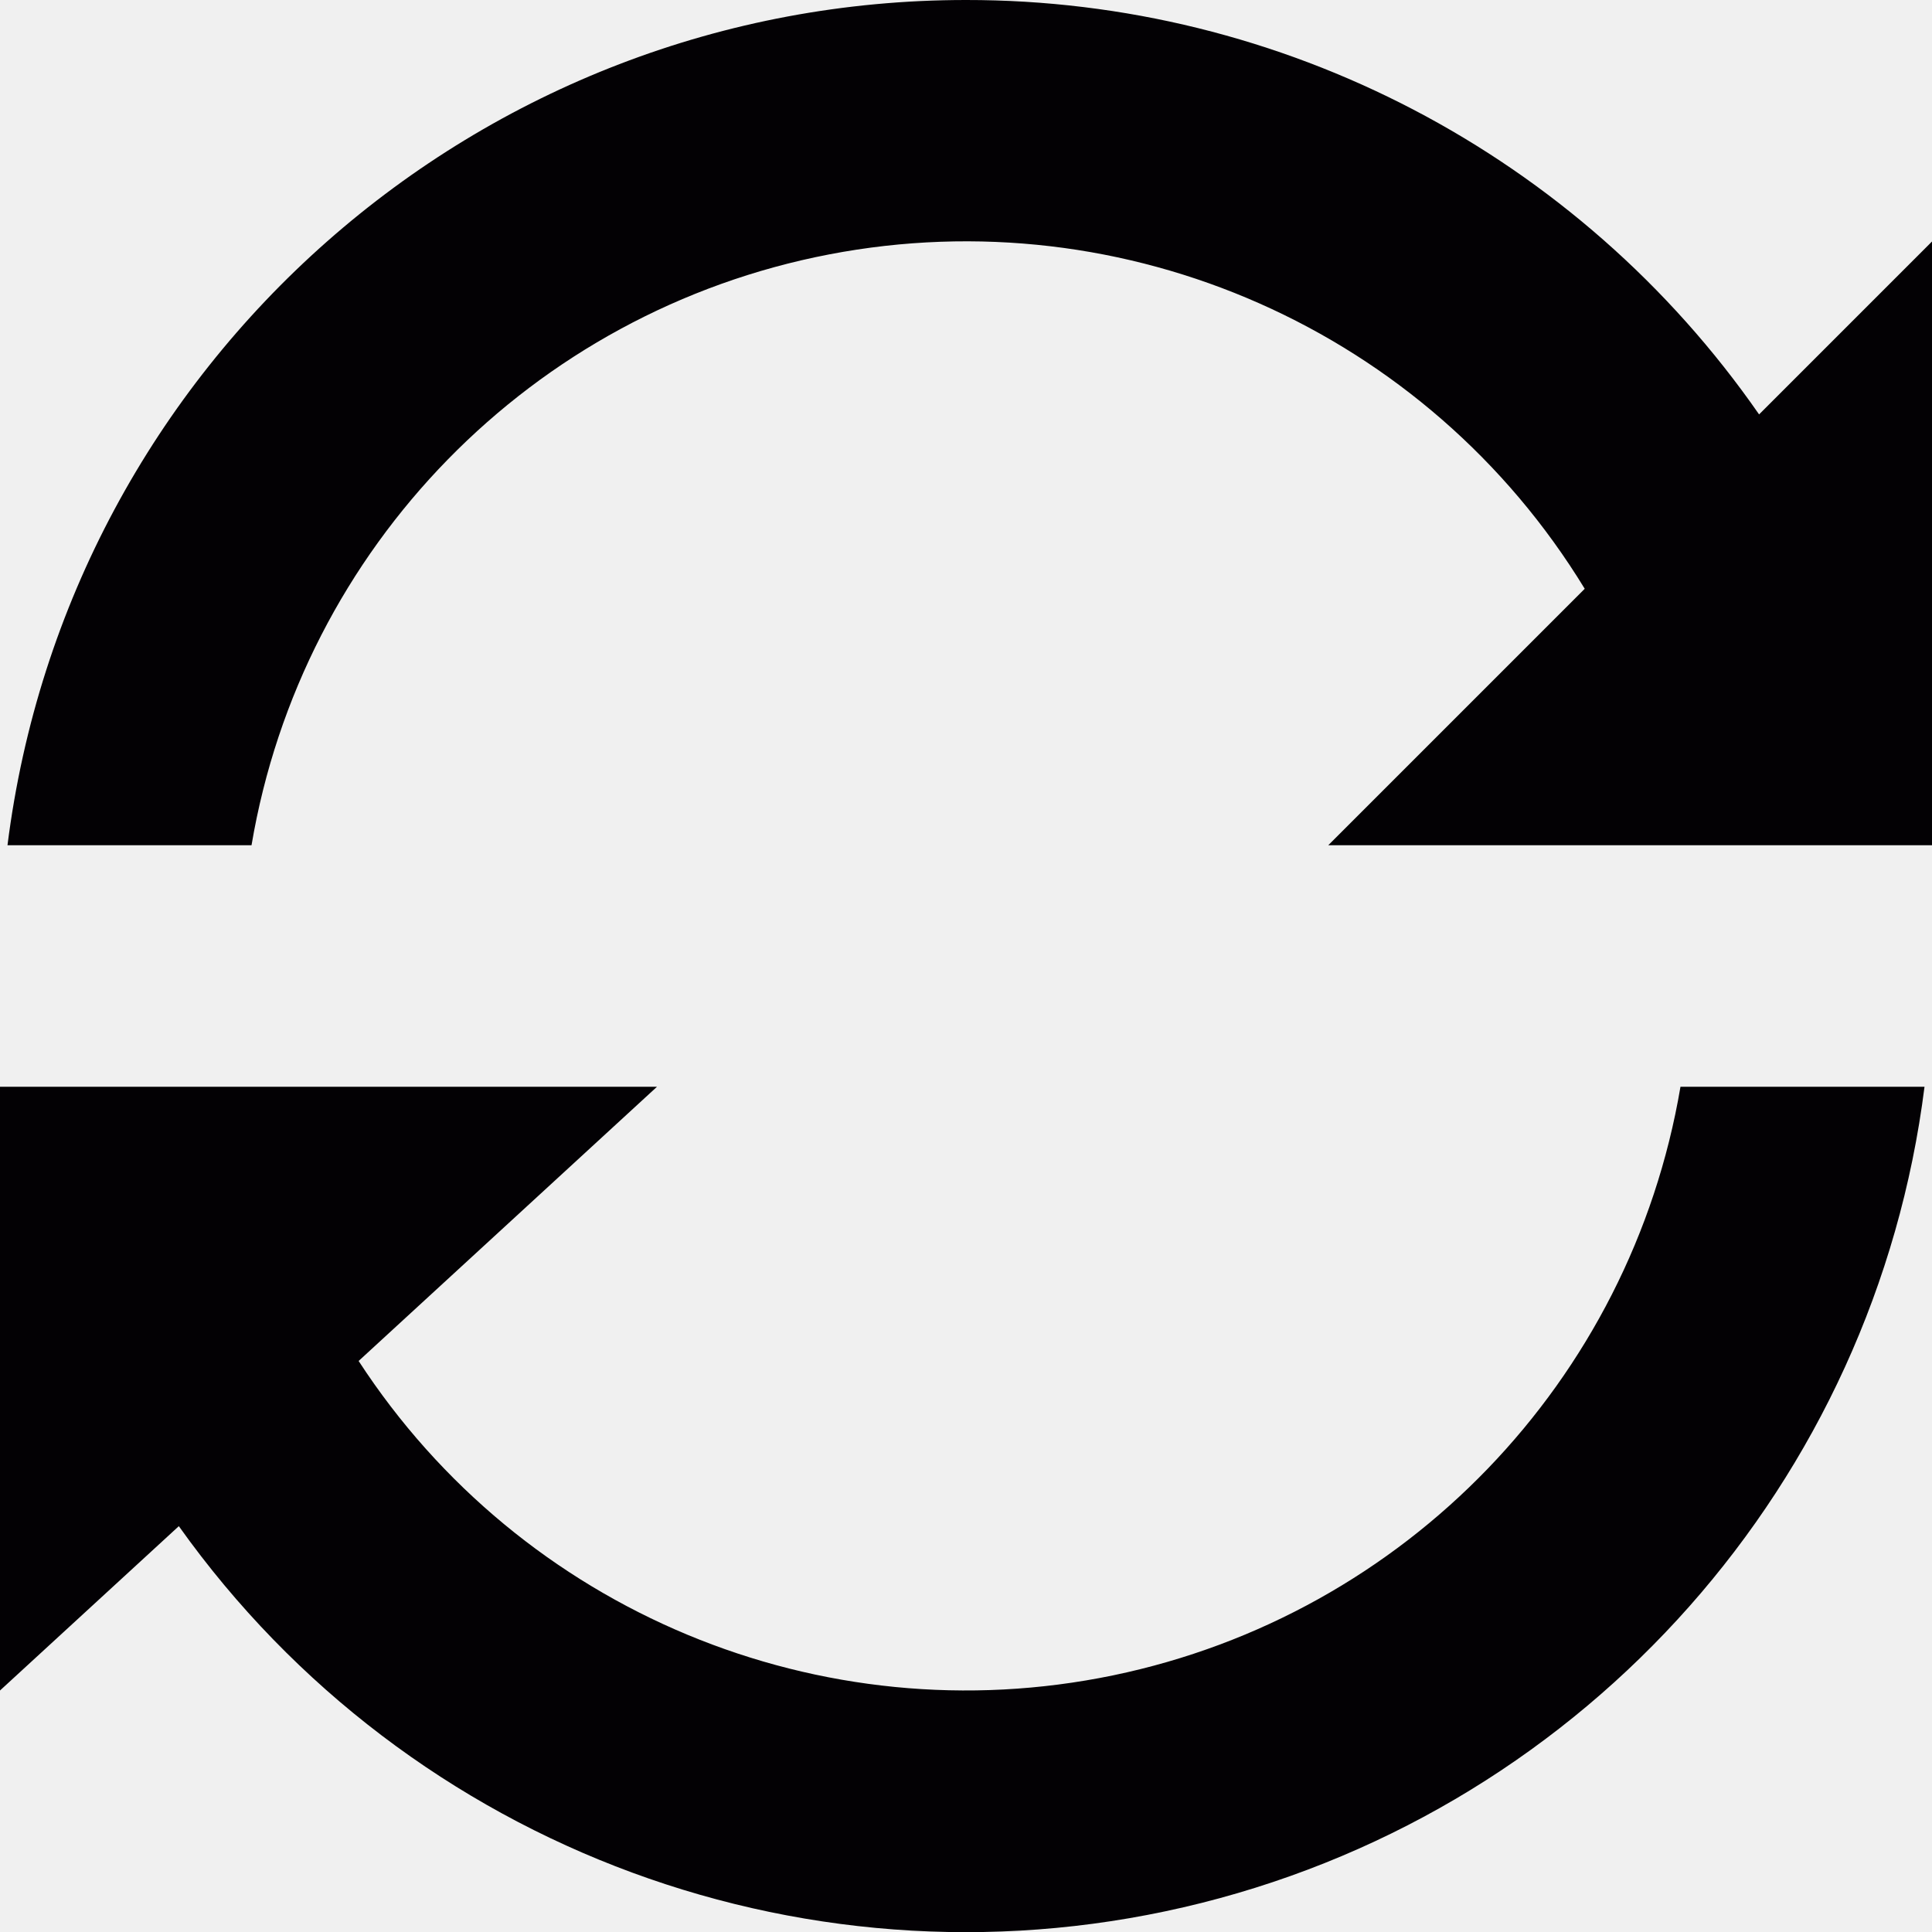
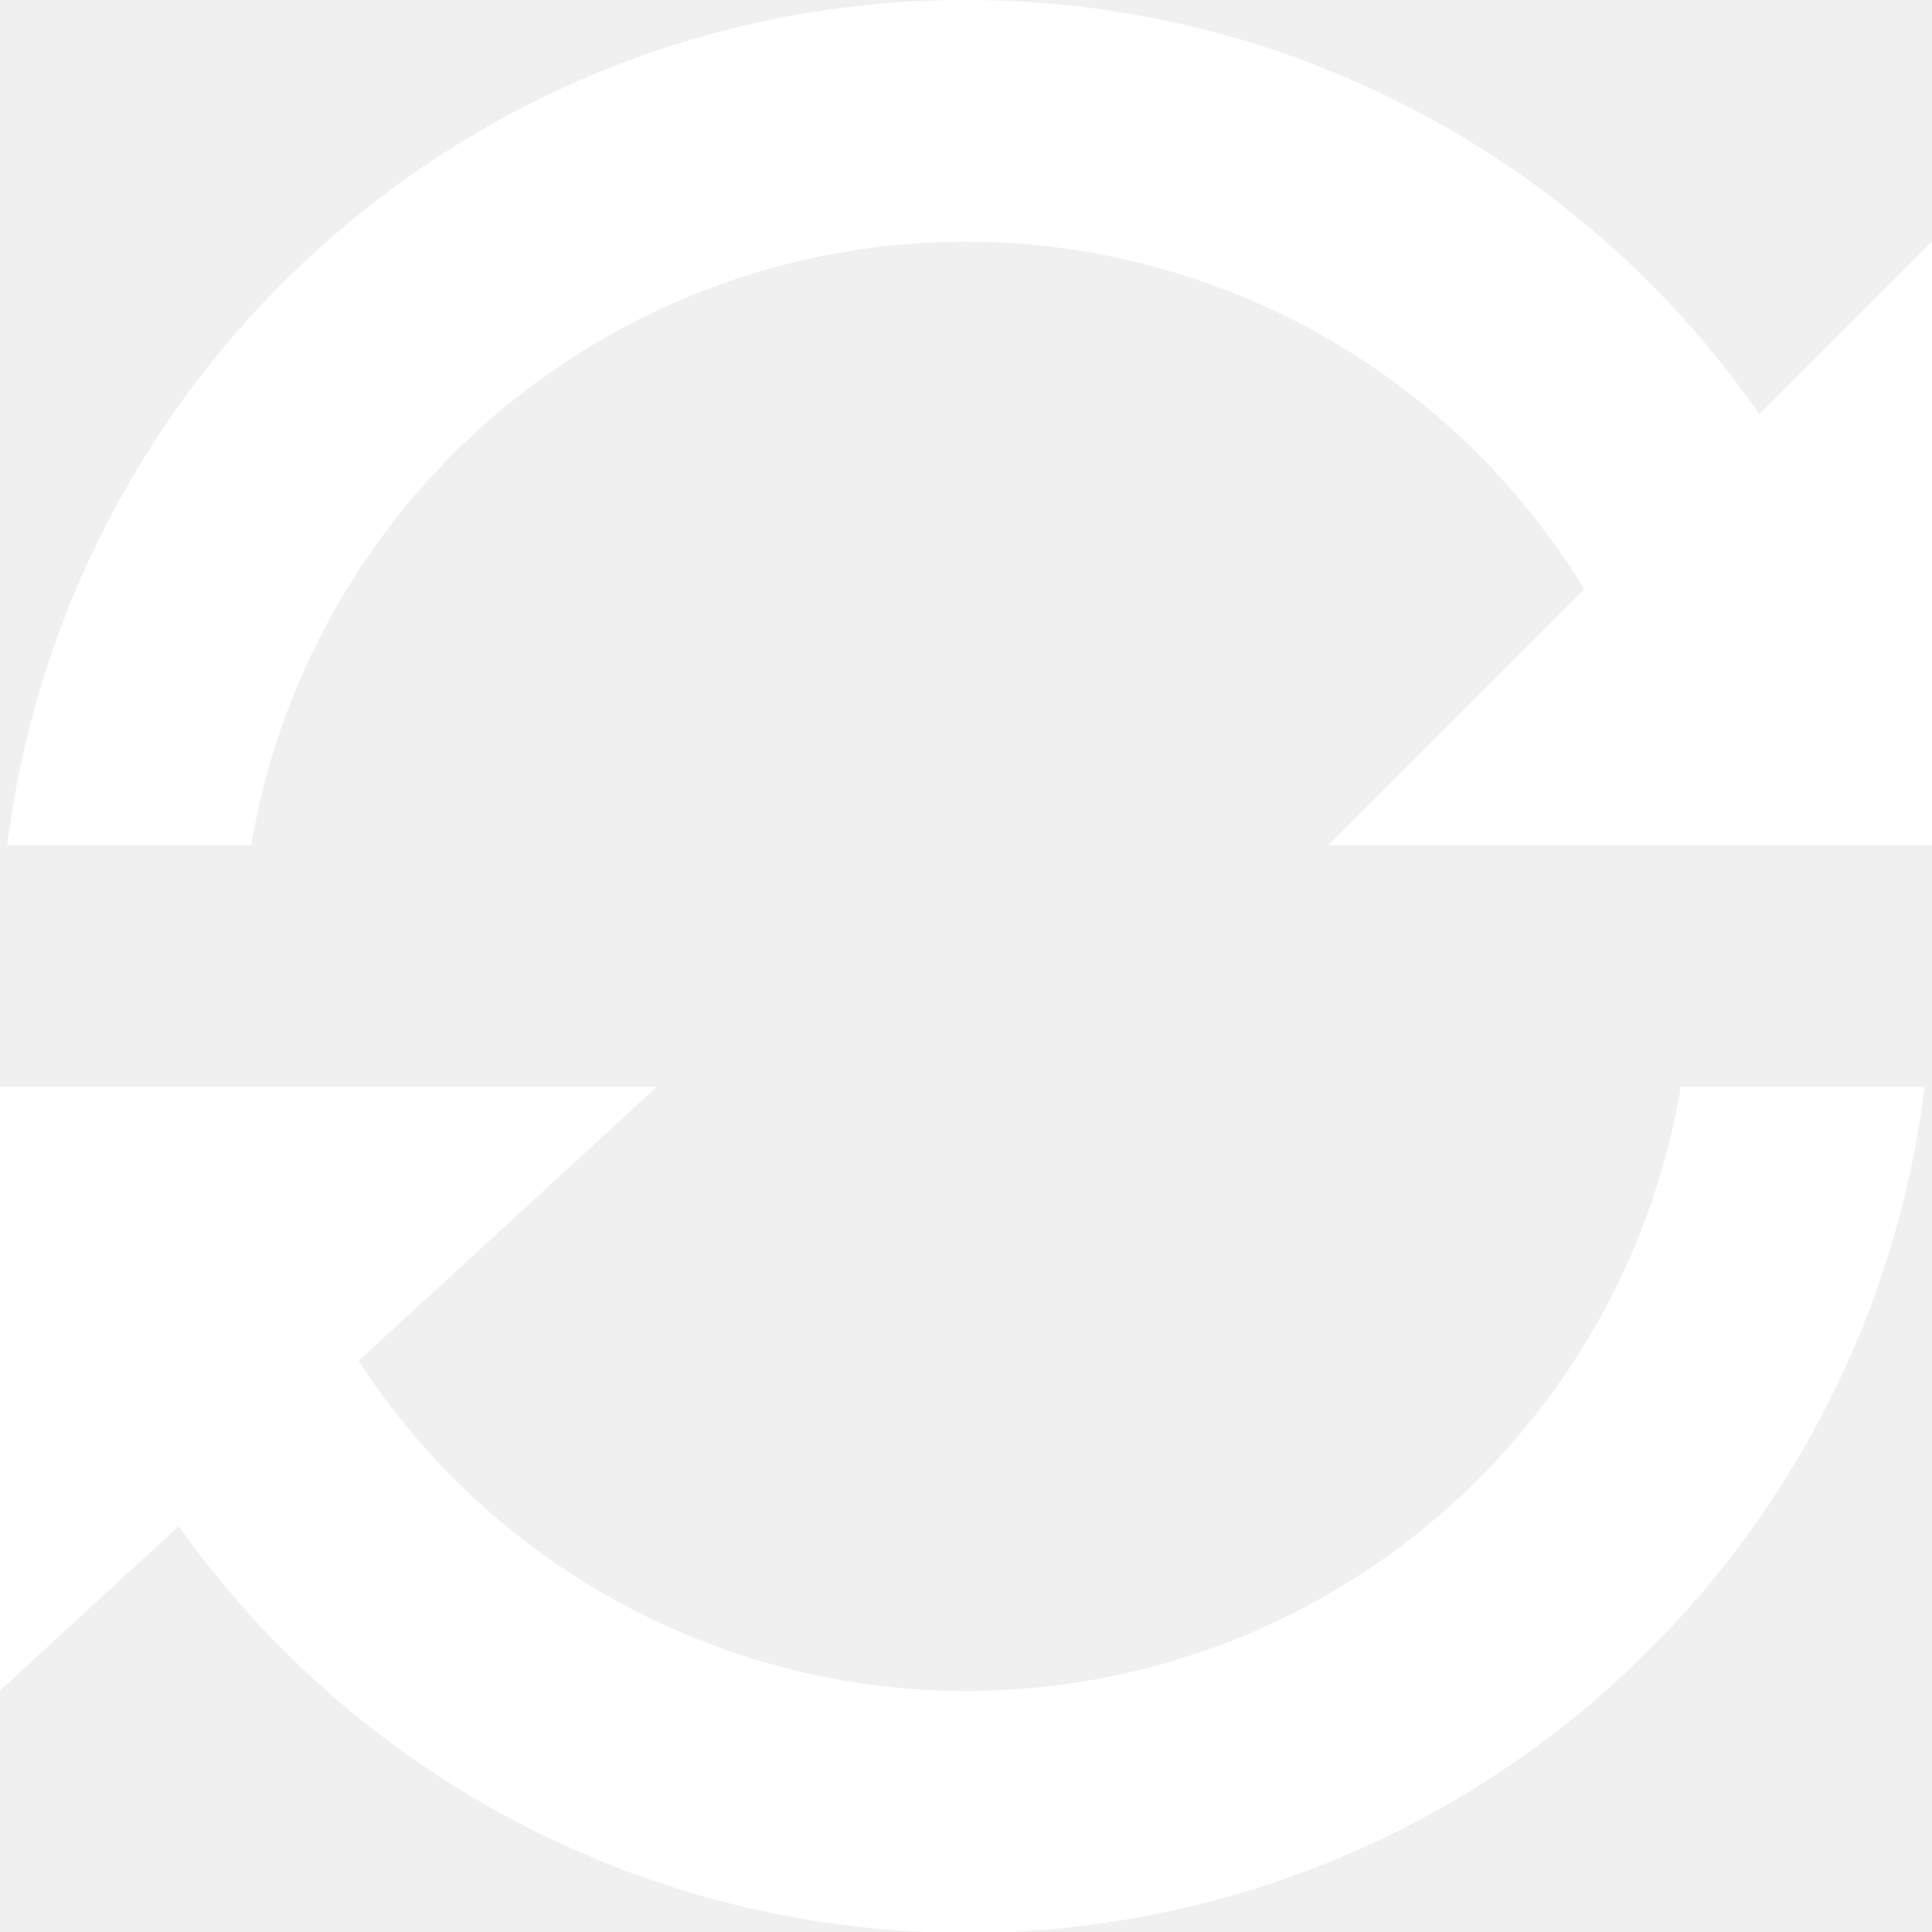
- <svg xmlns="http://www.w3.org/2000/svg" viewBox="0 0 16 16">
-   <path d="M2.083 9H0v5l1.481-1.361A8.001 8.001 0 0 0 15.938 9h-2.021A6.001 6.001 0 0 1 2.97 11.271L5.441 9H2.083zM8 0A8.001 8.001 0 0 0 .062 7h2.021a6.001 6.001 0 0 1 11.041-2.124L11 7h5V2l-1.432 1.432A7.988 7.988 0 0 0 8 0z" fill="#030104" />
+ <svg xmlns="http://www.w3.org/2000/svg" width="16" height="16">
+   <g class="layer">
+     <path d="m2.08,9l-2.08,0l0,5l1.48,-1.36a8,8 0 0 0 14.46,-3.64l-2.02,0a6,6 0 0 1 -10.95,2.27l2.47,-2.27l-3.36,0zm5.92,-9a8,8 0 0 0 -7.94,7l2.02,0a6,6 0 0 1 11.04,-2.12l-2.12,2.12l5,0l0,-5l-1.43,1.43a7.99,7.99 0 0 0 -6.57,-3.43z" fill="#fff" id="svg_1" />
+   </g>
</svg>
